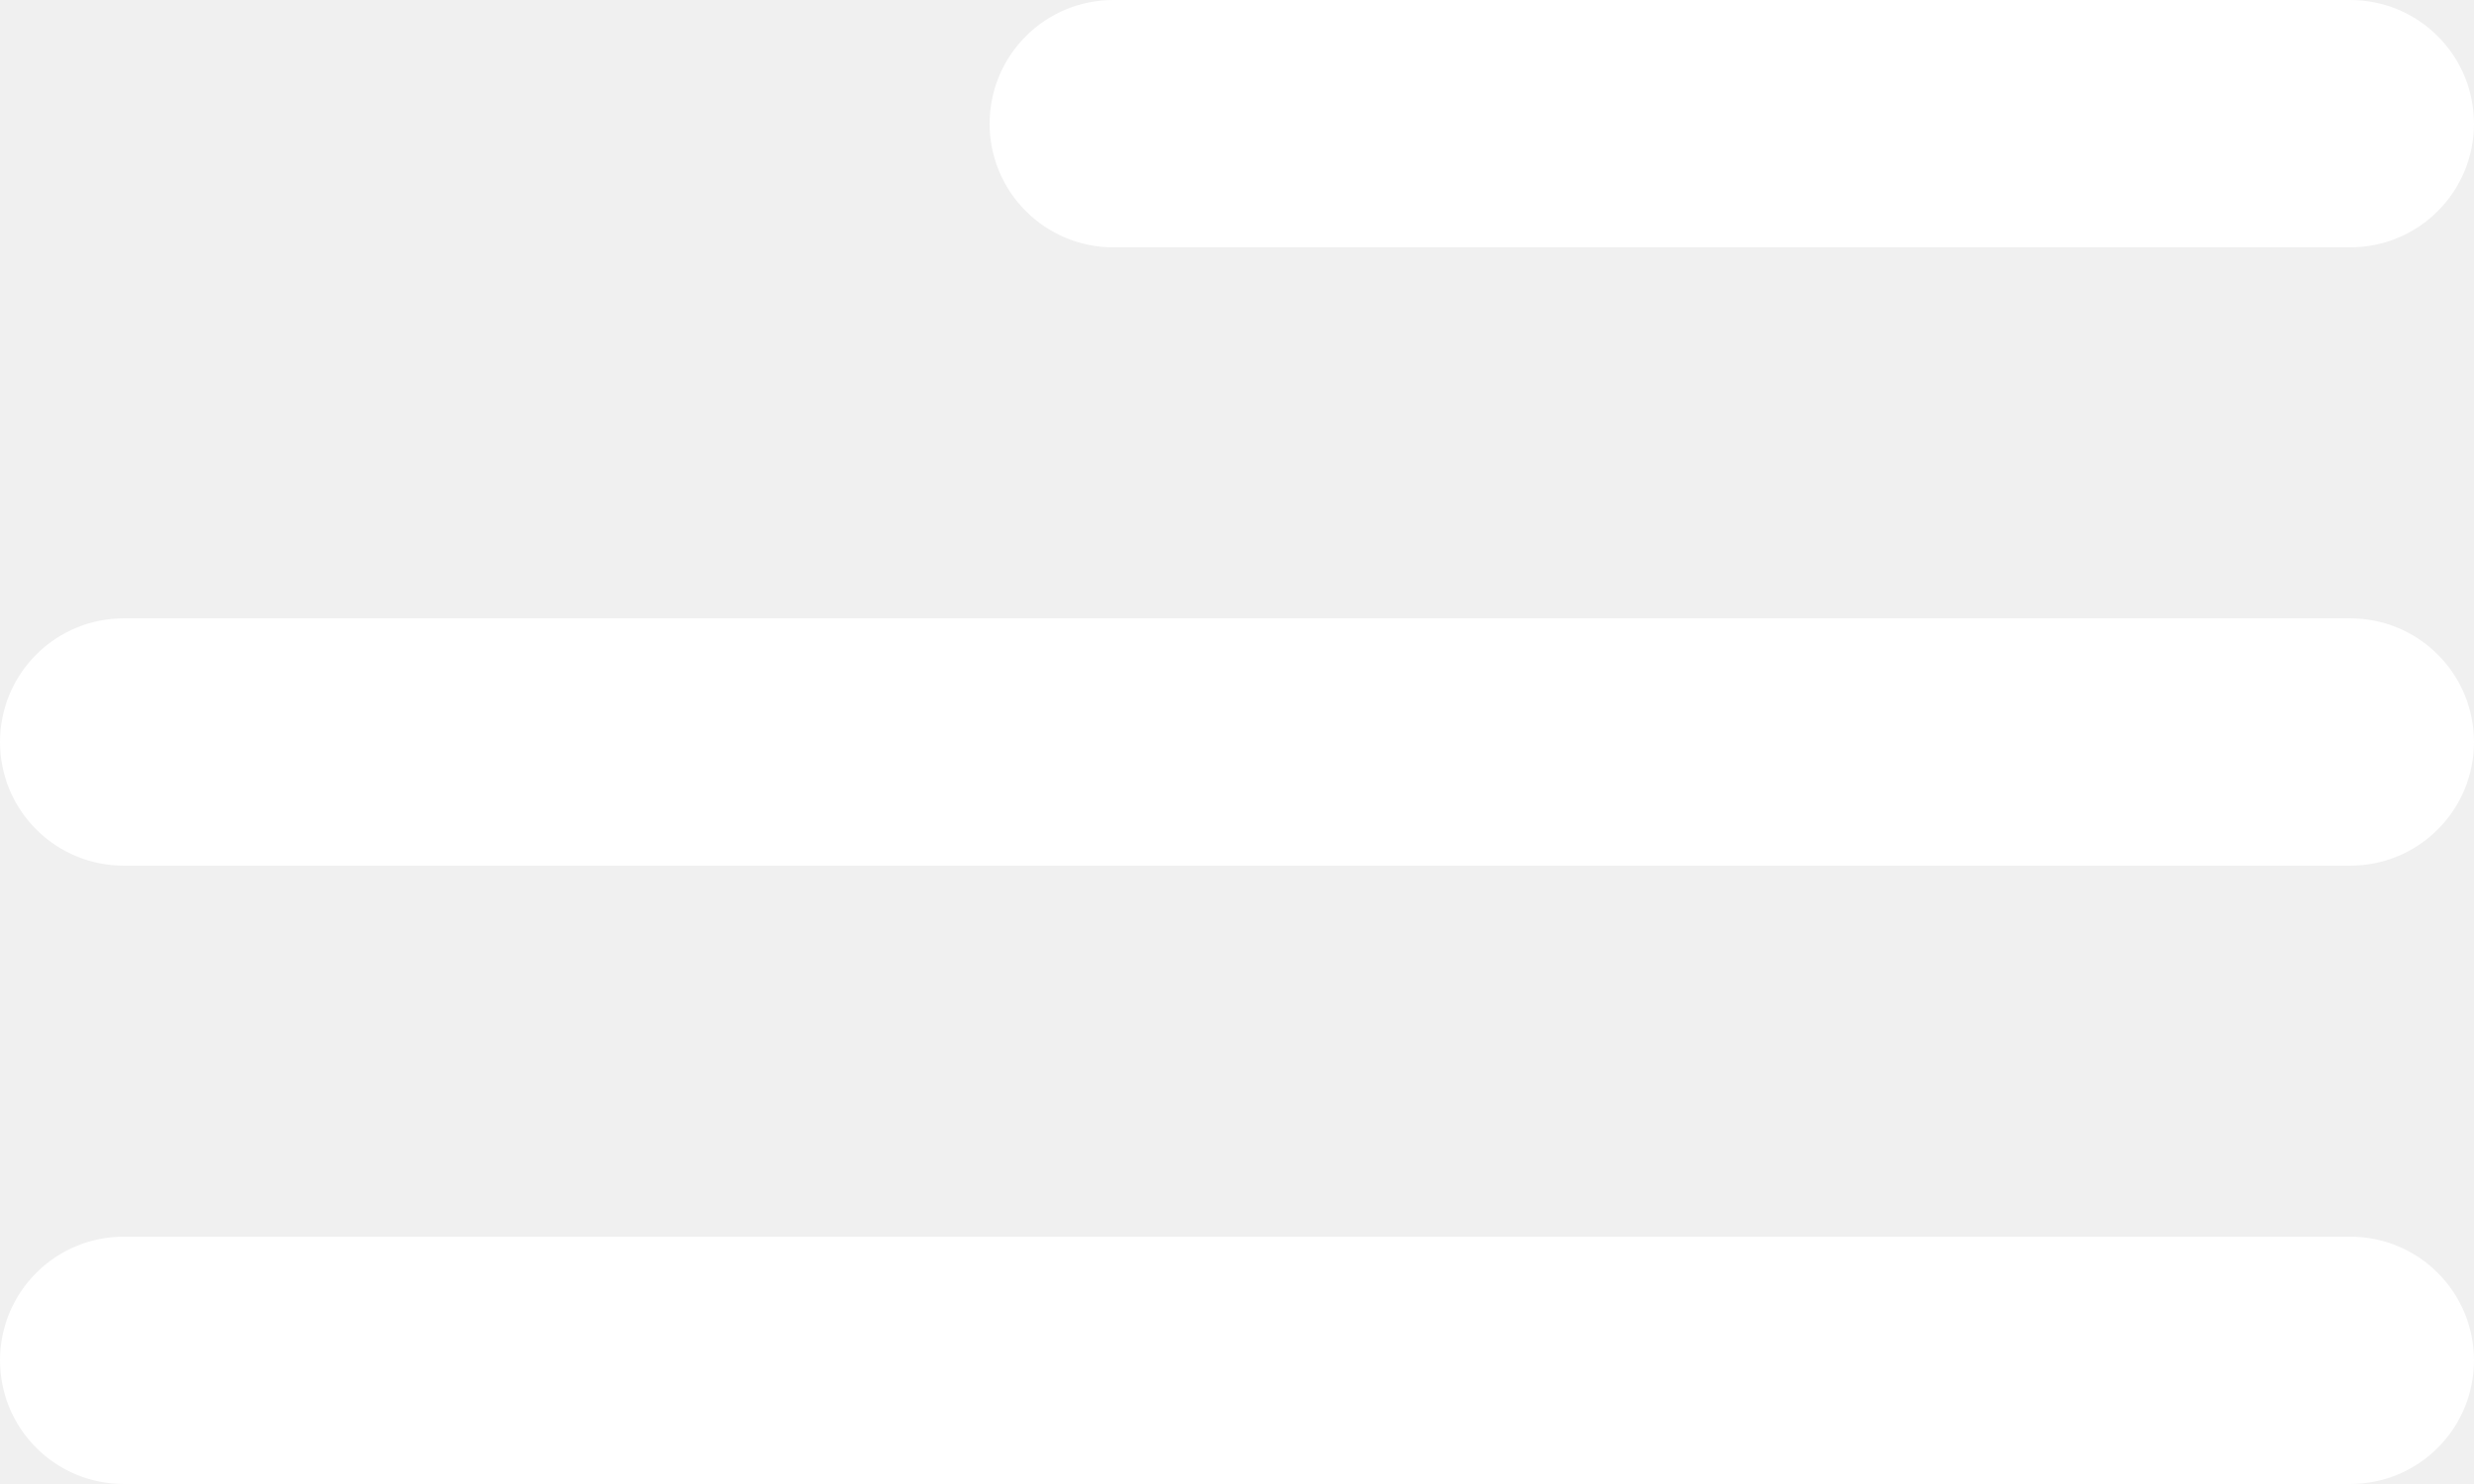
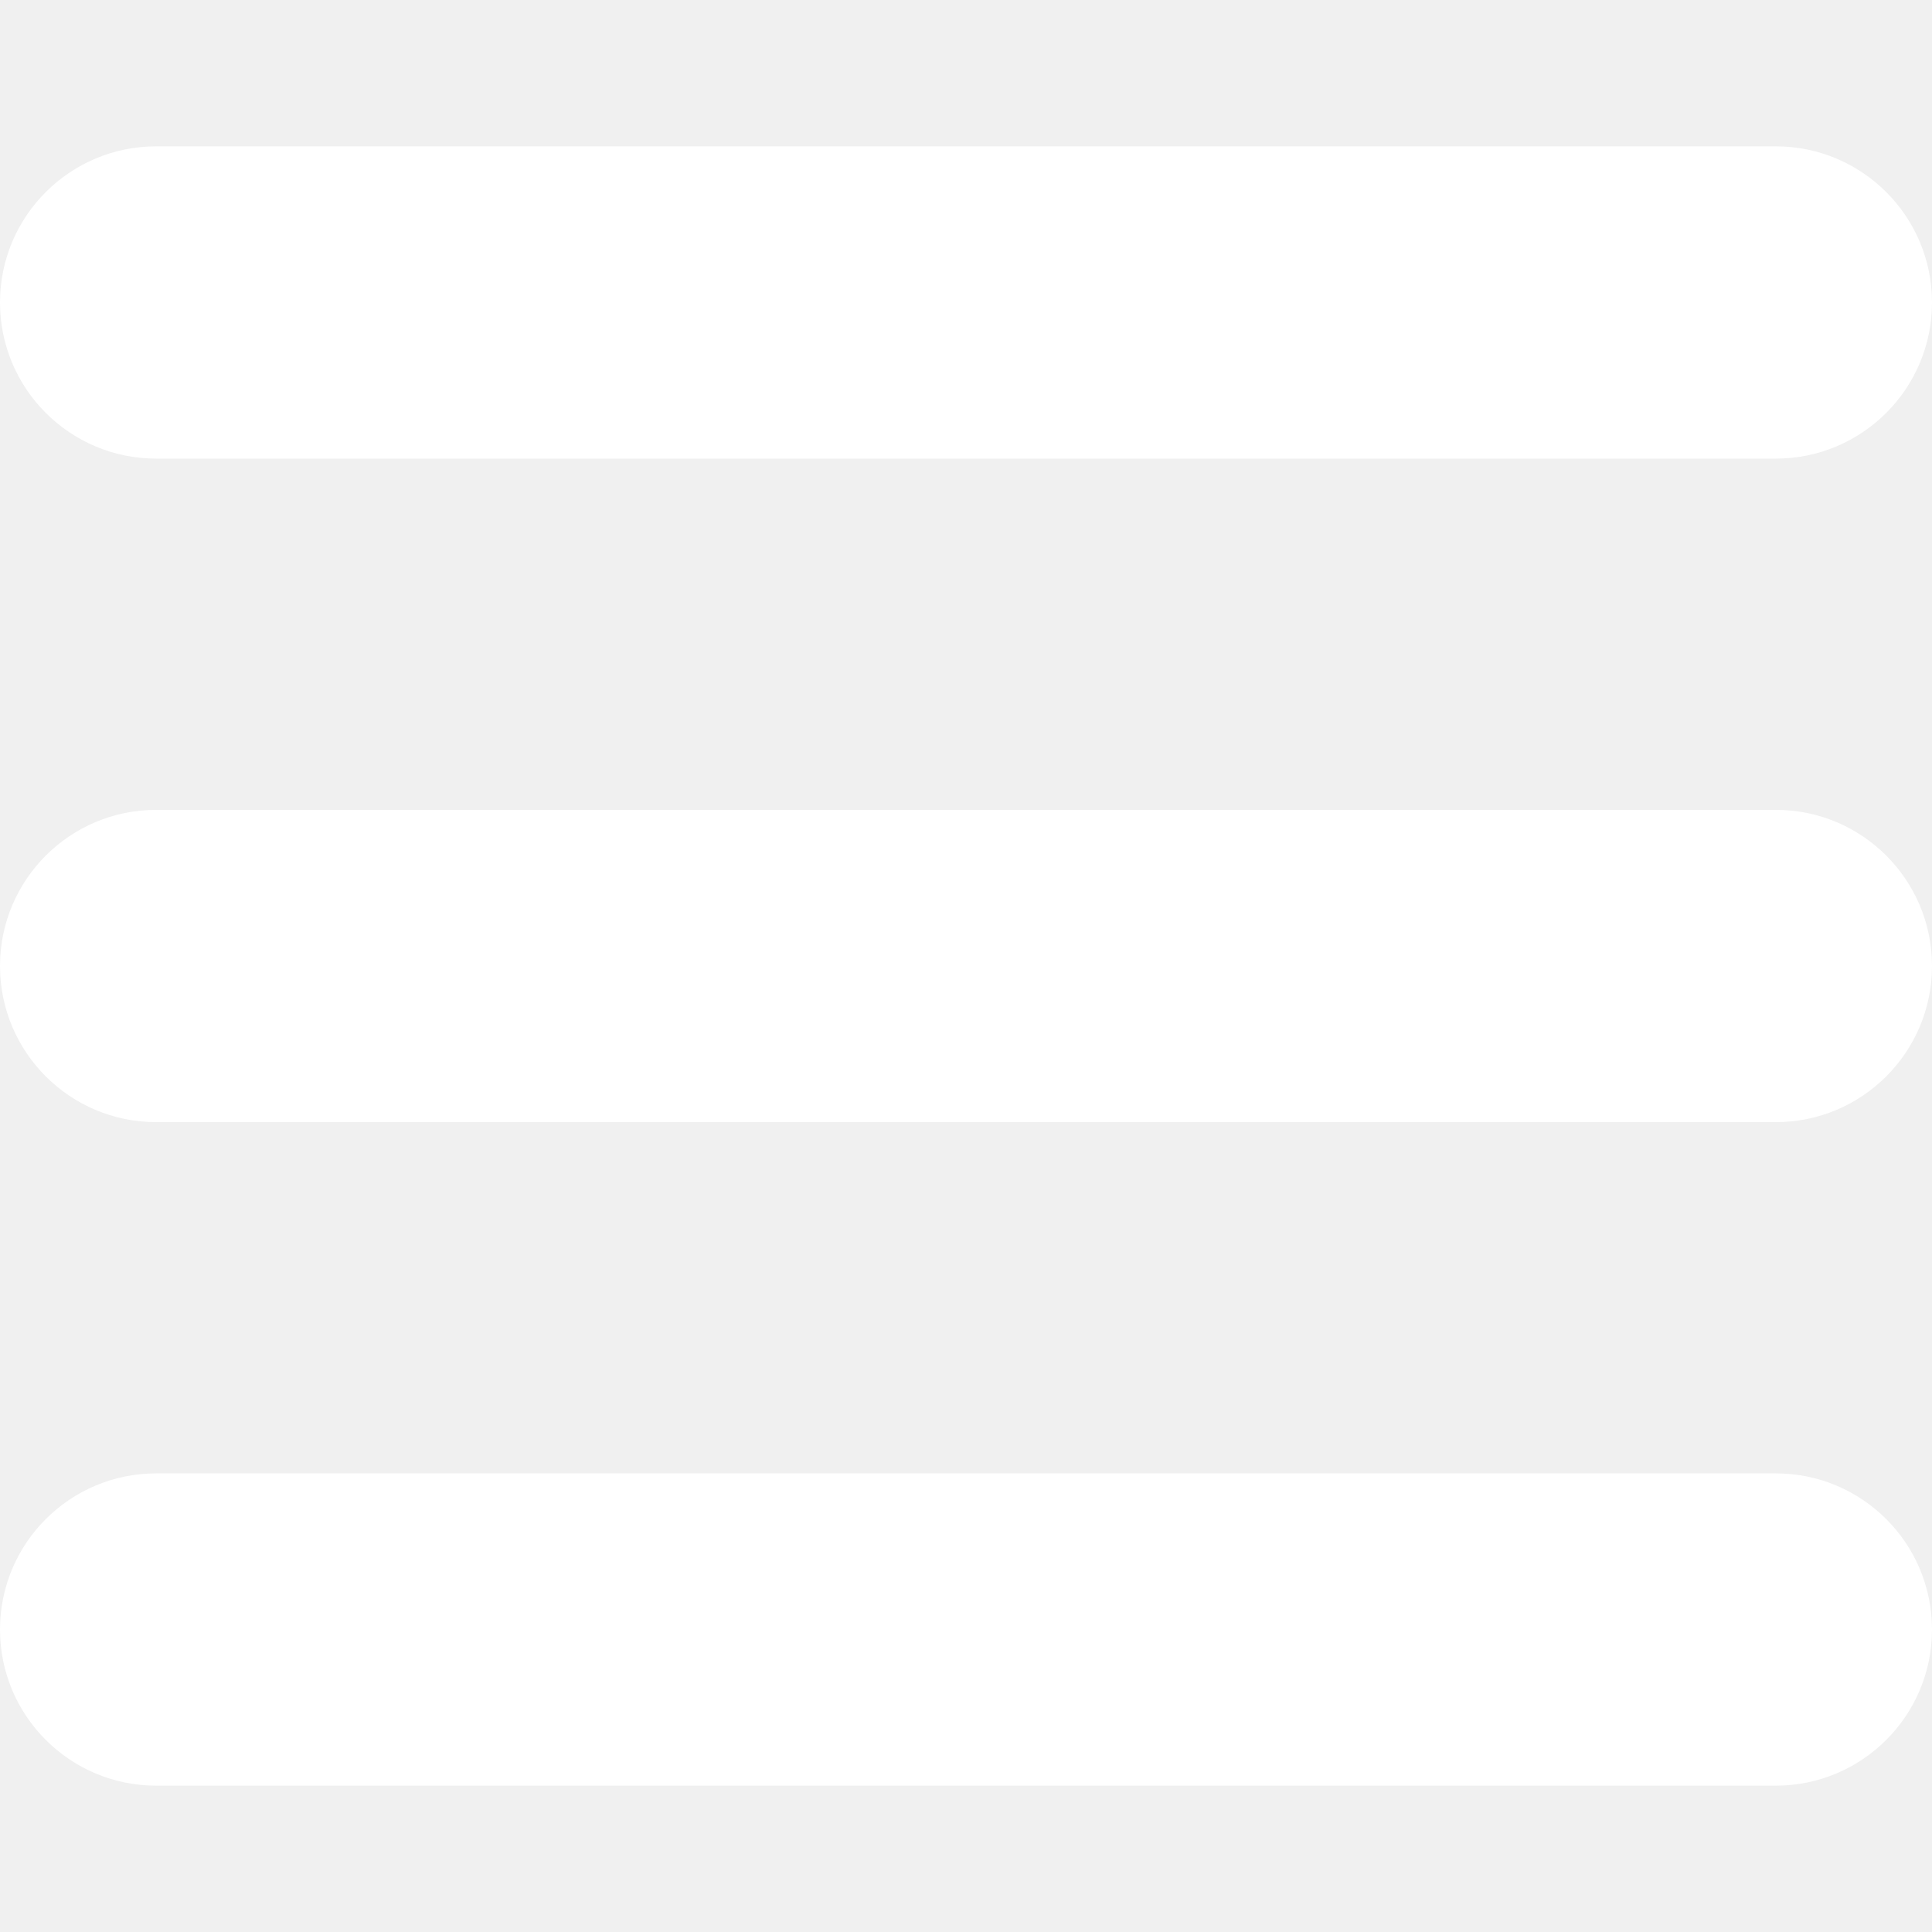
- <svg xmlns="http://www.w3.org/2000/svg" width="20" height="12" viewBox="0 0 20 12" fill="#FFF">
-   <path d="M9 2L19 2C19.265 2 19.52 1.895 19.707 1.707C19.895 1.52 20 1.265 20 1C20 0.735 19.895 0.48 19.707 0.293C19.52 0.105 19.265 0 19 0L9 0C8.735 0 8.48 0.105 8.293 0.293C8.105 0.48 8 0.735 8 1C8 1.265 8.105 1.52 8.293 1.707C8.48 1.895 8.735 2 9 2ZM19 10L1 10C0.735 10 0.48 10.105 0.293 10.293C0.105 10.48 0 10.735 0 11C0 11.265 0.105 11.52 0.293 11.707C0.48 11.895 0.735 12 1 12L19 12C19.265 12 19.52 11.895 19.707 11.707C19.895 11.52 20 11.265 20 11C20 10.735 19.895 10.48 19.707 10.293C19.52 10.105 19.265 10 19 10V10ZM1 7L19 7C19.265 7 19.52 6.895 19.707 6.707C19.895 6.52 20 6.265 20 6C20 5.735 19.895 5.48 19.707 5.293C19.52 5.105 19.265 5 19 5L1 5C0.735 5 0.48 5.105 0.293 5.293C0.105 5.48 0 5.735 0 6C0 6.265 0.105 6.52 0.293 6.707C0.48 6.895 0.735 7 1 7Z" fill="#FFFFFF" />
+ <svg xmlns="http://www.w3.org/2000/svg" fill="#ffffff" version="1.1" id="Capa_1" width="64px" height="64px" viewBox="0 0 24.75 24.75" xml:space="preserve" stroke="#ffffff" stroke-width="0">
+   <g id="SVGRepo_bgCarrier" stroke-width="0" />
+   <g id="SVGRepo_tracerCarrier" stroke-linecap="round" stroke-linejoin="round" />
+   <g id="SVGRepo_iconCarrier">
+     <g>
+       <path d="M0,3.875c0-1.104,0.896-2,2-2h20.75c1.104,0,2,0.896,2,2s-0.896,2-2,2H2C0.896,5.875,0,4.979,0,3.875z M22.75,10.375H2 c-1.104,0-2,0.896-2,2c0,1.104,0.896,2,2,2h20.75c1.104,0,2-0.896,2-2C24.75,11.271,23.855,10.375,22.75,10.375z M22.75,18.875H2 c-1.104,0-2,0.896-2,2s0.896,2,2,2h20.75c1.104,0,2-0.896,2-2S23.855,18.875,22.75,18.875z" />
+     </g>
+   </g>
</svg>
